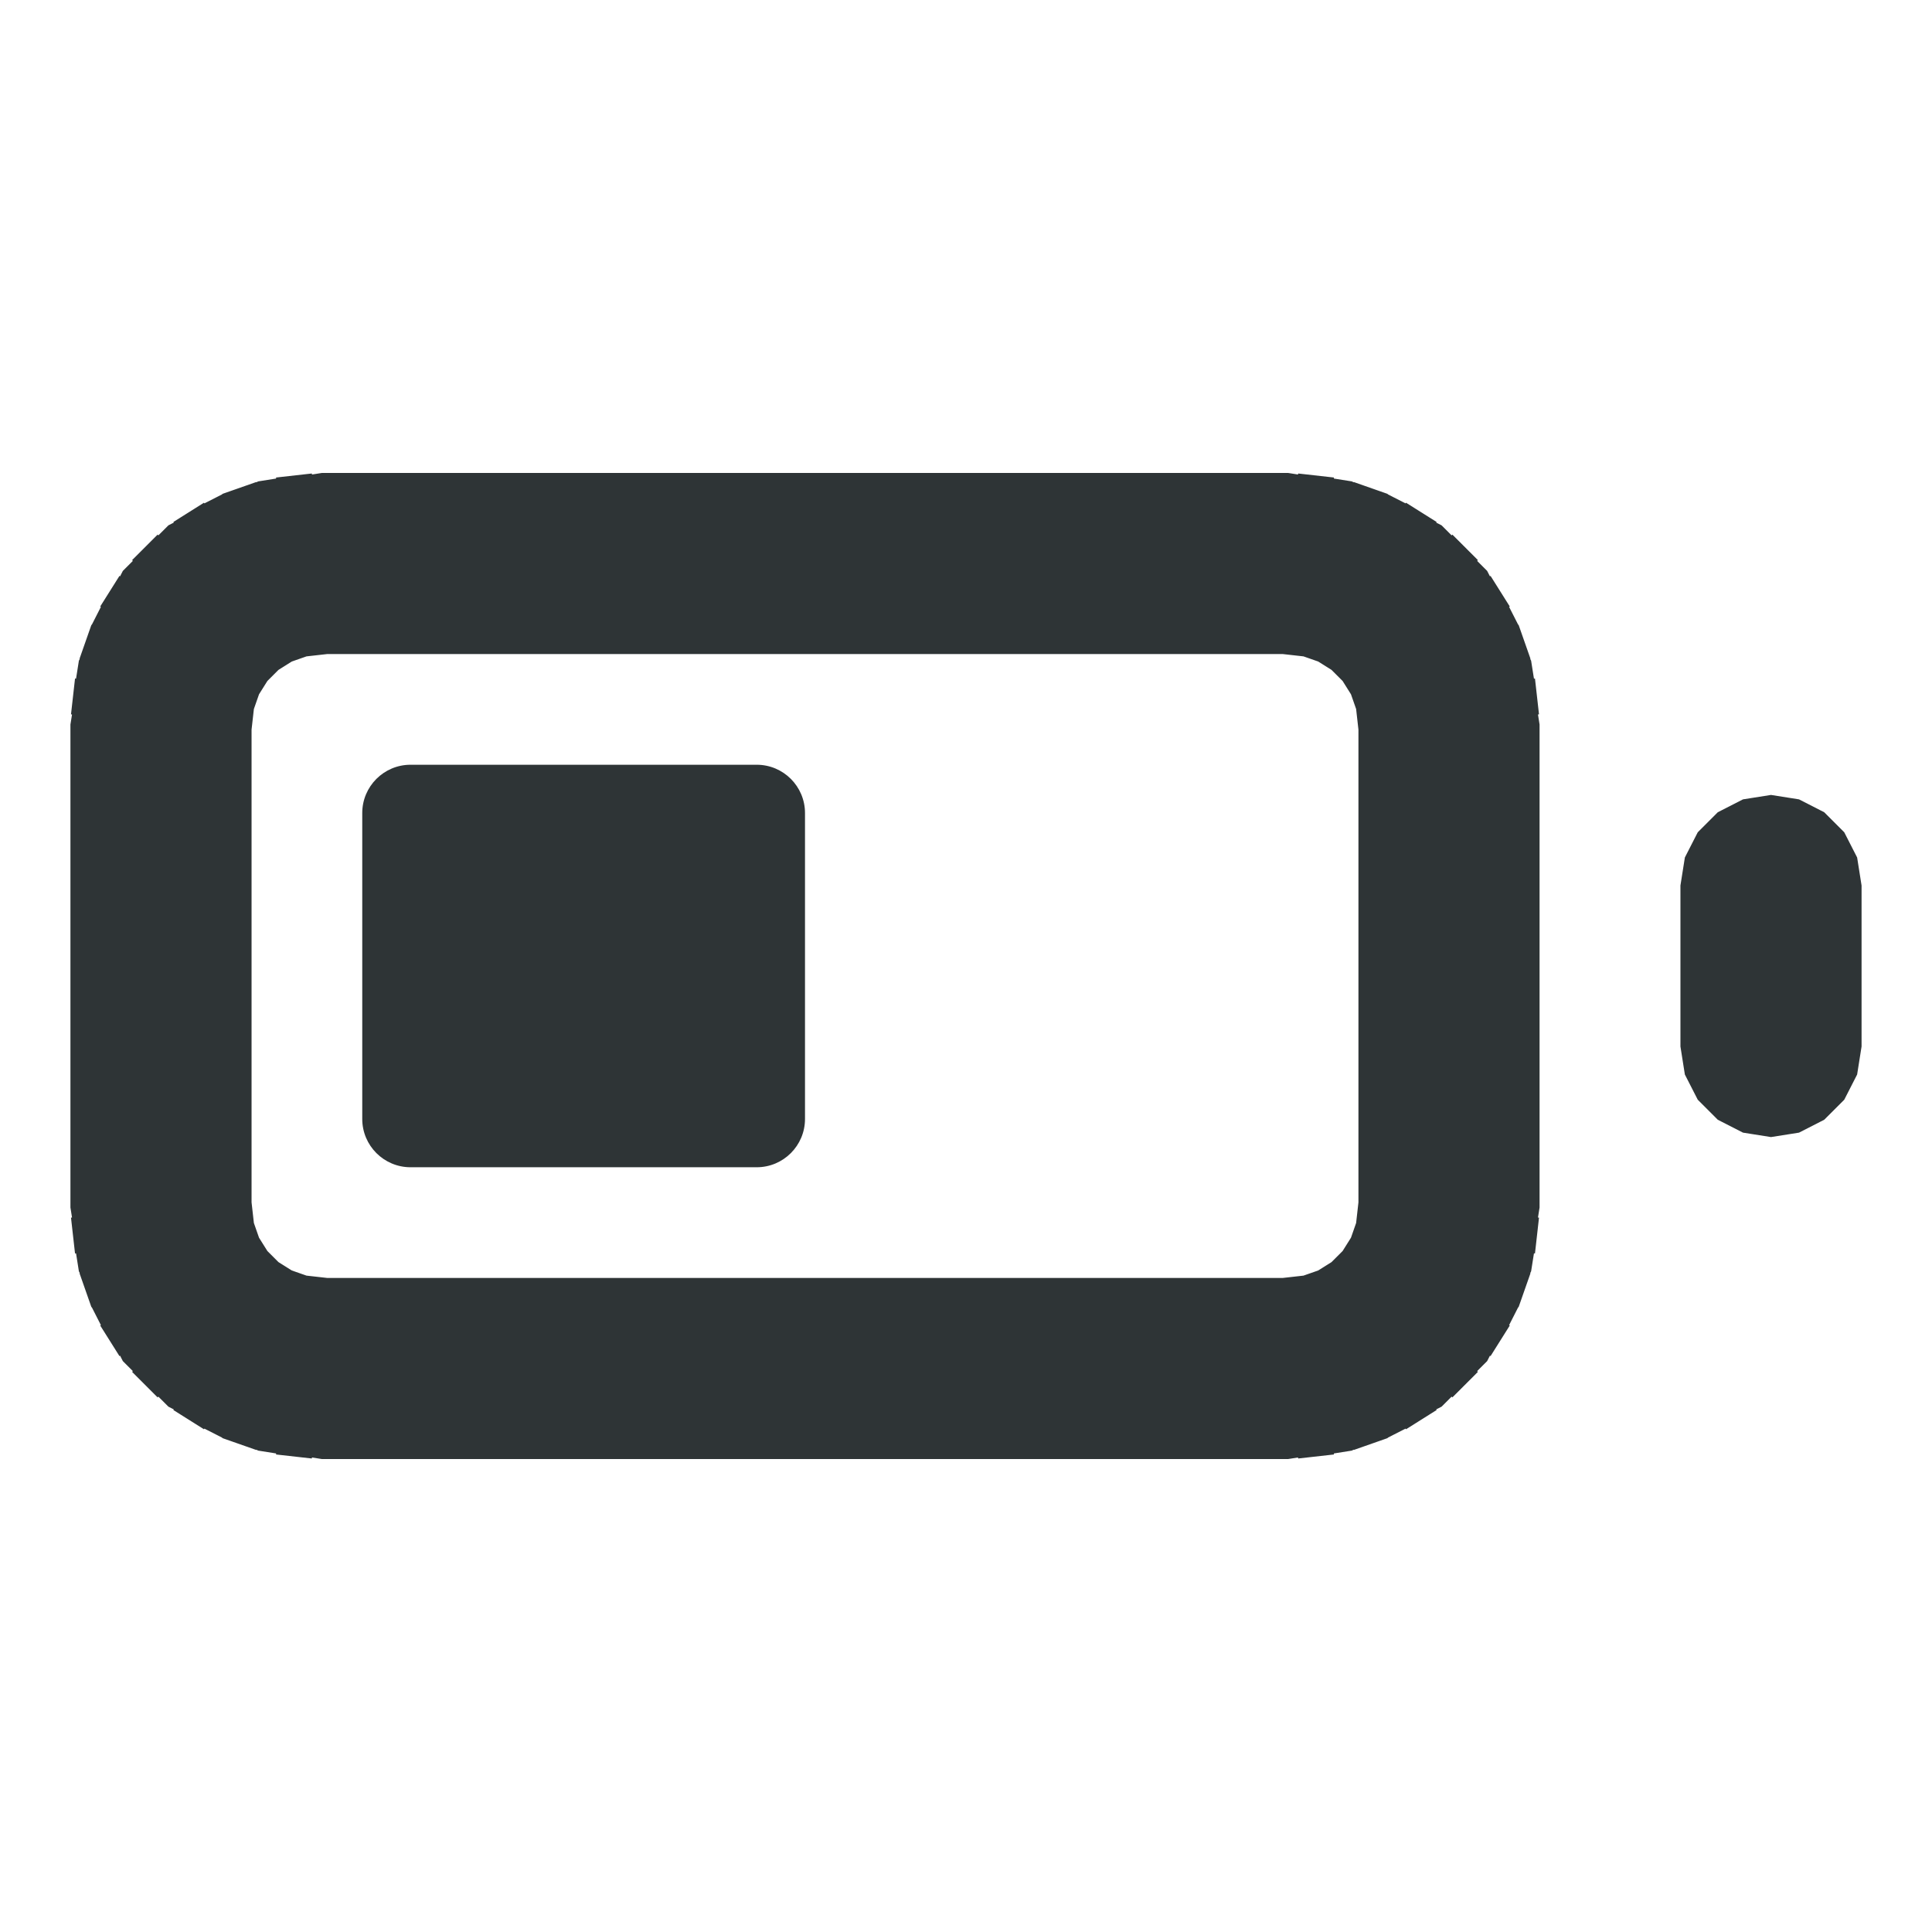
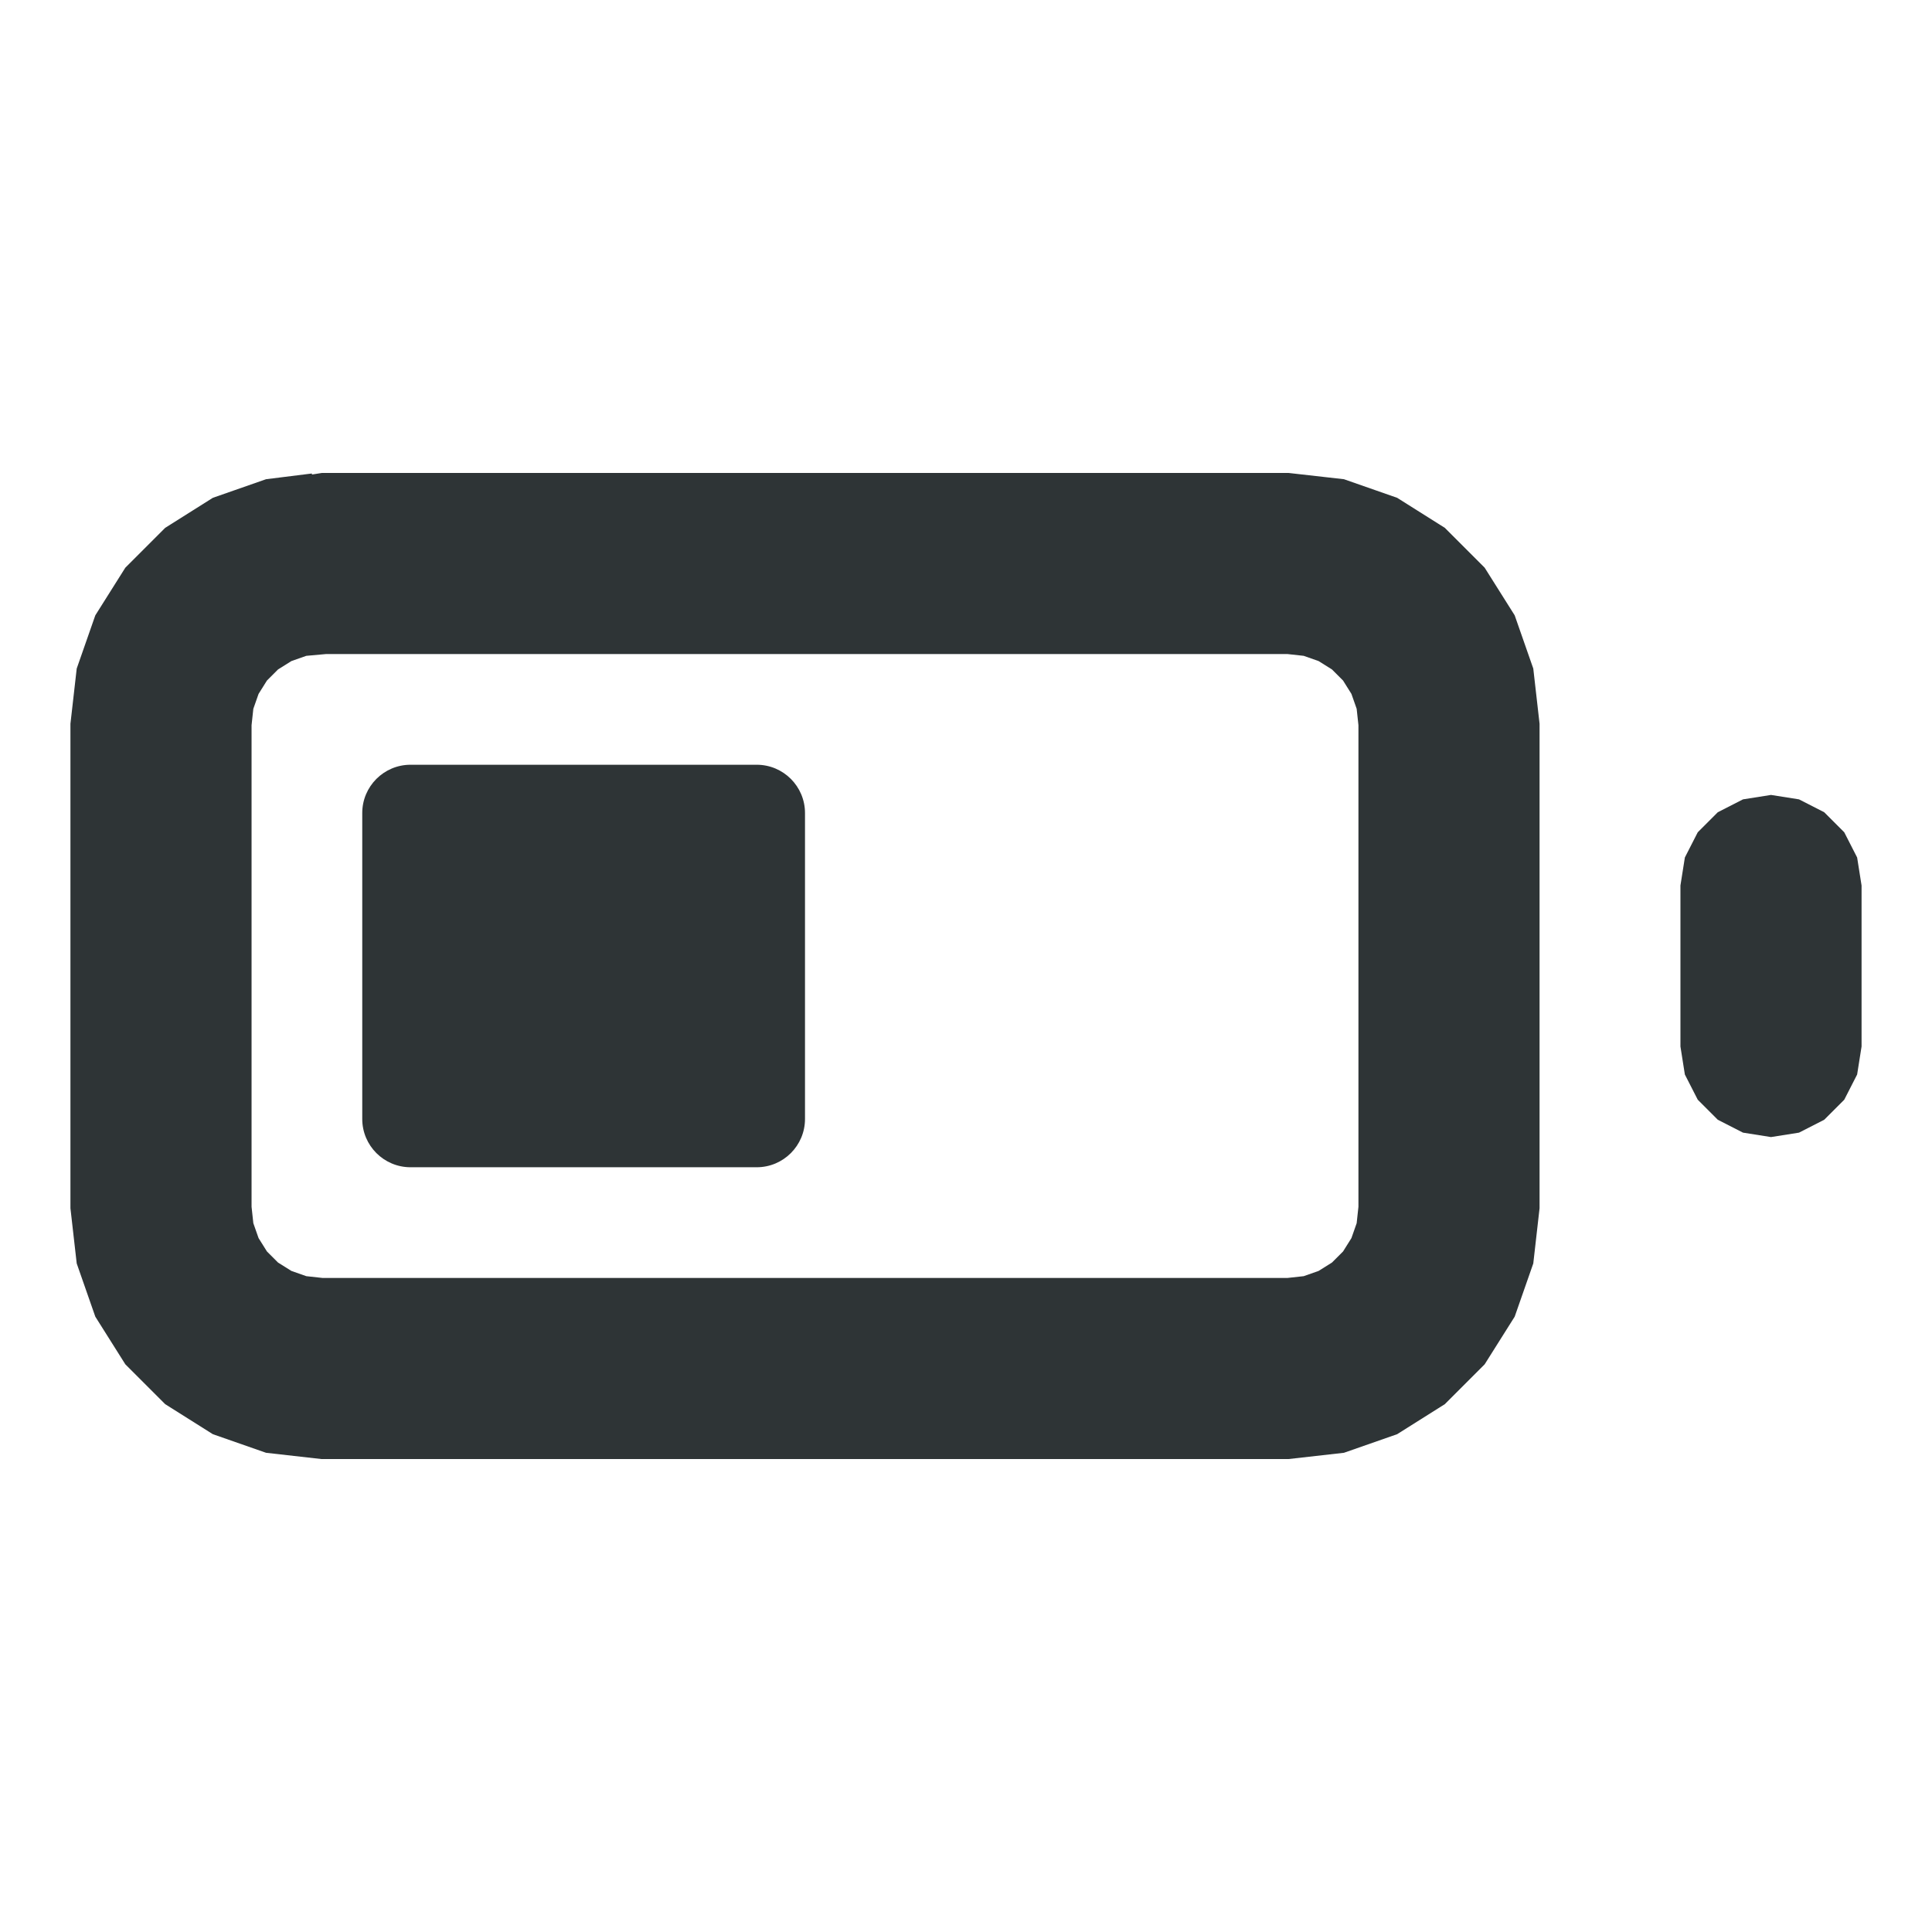
<svg xmlns="http://www.w3.org/2000/svg" width="16" height="16" viewBox="0 0 24 24">
-   <path d="M4 5.875L16 5.875L16 8.125L4 8.125ZM16.126 5.882L16.571 5.932L16.319 8.168L15.874 8.118ZM16.817 5.988L17.239 6.136L16.496 8.26L16.073 8.112ZM17.466 6.245L17.846 6.484L16.648 8.389L16.269 8.151ZM18.042 6.641L18.359 6.958L16.768 8.549L16.451 8.232ZM18.516 7.154L18.755 7.534L16.849 8.731L16.611 8.352ZM18.864 7.761L19.012 8.183L16.888 8.927L16.74 8.504ZM19.068 8.429L19.118 8.874L16.882 9.126L16.832 8.681ZM19.125 9L19.125 15L16.875 15L16.875 9ZM19.118 15.126L19.068 15.571L16.832 15.319L16.882 14.874ZM19.012 15.817L18.864 16.239L16.74 15.496L16.888 15.073ZM18.755 16.466L18.516 16.846L16.611 15.648L16.849 15.269ZM18.359 17.042L18.042 17.359L16.451 15.768L16.768 15.451ZM17.846 17.516L17.466 17.755L16.269 15.849L16.648 15.611ZM17.239 17.864L16.817 18.012L16.073 15.888L16.496 15.74ZM16.571 18.068L16.126 18.118L15.874 15.882L16.319 15.832ZM16 18.125L4 18.125L4 15.875L16 15.875ZM3.874 18.118L3.429 18.068L3.681 15.832L4.126 15.882ZM3.183 18.012L2.761 17.864L3.504 15.74L3.927 15.888ZM2.534 17.755L2.154 17.516L3.352 15.611L3.731 15.849ZM1.958 17.359L1.641 17.042L3.232 15.451L3.549 15.768ZM1.484 16.846L1.245 16.466L3.151 15.269L3.389 15.648ZM1.136 16.239L0.988 15.817L3.112 15.073L3.26 15.496ZM0.932 15.571L0.882 15.126L3.118 14.874L3.168 15.319ZM0.875 15L0.875 9L3.125 9L3.125 15ZM0.882 8.874L0.932 8.429L3.168 8.681L3.118 9.126ZM0.988 8.183L1.136 7.761L3.26 8.504L3.112 8.927ZM1.245 7.534L1.484 7.154L3.389 8.352L3.151 8.731ZM1.641 6.958L1.958 6.641L3.549 8.232L3.232 8.549ZM2.154 6.484L2.534 6.245L3.731 8.151L3.352 8.389ZM2.761 6.136L3.183 5.988L3.927 8.112L3.504 8.26ZM3.429 5.932L3.874 5.882L4.126 8.118L3.681 8.168ZM5.125 7L5.07 7.348L4.91 7.661L4.661 7.91L4.348 8.07L4 8.125L3.652 8.07L3.339 7.91L3.09 7.661L2.93 7.348L2.875 7L2.93 6.652L3.09 6.339L3.339 6.09L3.652 5.93L4 5.875L4.348 5.93L4.661 6.09L4.91 6.339L5.07 6.652ZM17.125 7L17.07 7.348L16.91 7.661L16.661 7.91L16.348 8.07L16 8.125L15.652 8.07L15.339 7.91L15.09 7.661L14.93 7.348L14.875 7L14.93 6.652L15.09 6.339L15.339 6.09L15.652 5.93L16 5.875L16.348 5.93L16.661 6.09L16.91 6.339L17.07 6.652ZM17.57 7.05L17.515 7.398L17.355 7.711L17.106 7.96L16.793 8.12L16.445 8.175L16.097 8.12L15.784 7.96L15.535 7.711L15.375 7.398L15.32 7.05L15.375 6.703L15.535 6.389L15.784 6.14L16.097 5.98L16.445 5.925L16.793 5.98L17.106 6.14L17.355 6.389L17.515 6.703ZM17.993 7.198L17.938 7.546L17.778 7.859L17.529 8.108L17.215 8.268L16.868 8.323L16.52 8.268L16.207 8.108L15.958 7.859L15.798 7.546L15.743 7.198L15.798 6.85L15.958 6.537L16.207 6.288L16.52 6.128L16.868 6.073L17.215 6.128L17.529 6.288L17.778 6.537L17.938 6.85ZM18.372 7.436L18.317 7.784L18.157 8.098L17.908 8.346L17.595 8.506L17.247 8.561L16.899 8.506L16.586 8.346L16.337 8.098L16.177 7.784L16.122 7.436L16.177 7.089L16.337 6.775L16.586 6.526L16.899 6.366L17.247 6.311L17.595 6.366L17.908 6.526L18.157 6.775L18.317 7.089ZM18.689 7.753L18.634 8.101L18.474 8.414L18.225 8.663L17.911 8.823L17.564 8.878L17.216 8.823L16.902 8.663L16.654 8.414L16.494 8.101L16.439 7.753L16.494 7.405L16.654 7.092L16.902 6.843L17.216 6.683L17.564 6.628L17.911 6.683L18.225 6.843L18.474 7.092L18.634 7.405ZM18.927 8.132L18.872 8.48L18.712 8.793L18.463 9.042L18.15 9.202L17.802 9.257L17.454 9.202L17.141 9.042L16.892 8.793L16.732 8.48L16.677 8.132L16.732 7.785L16.892 7.471L17.141 7.222L17.454 7.062L17.802 7.007L18.15 7.062L18.463 7.222L18.712 7.471L18.872 7.785ZM19.075 8.555L19.02 8.903L18.86 9.216L18.611 9.465L18.297 9.625L17.95 9.68L17.602 9.625L17.289 9.465L17.04 9.216L16.88 8.903L16.825 8.555L16.88 8.207L17.04 7.894L17.289 7.645L17.602 7.485L17.95 7.43L18.297 7.485L18.611 7.645L18.86 7.894L19.02 8.207ZM19.125 9L19.07 9.348L18.91 9.661L18.661 9.91L18.348 10.07L18 10.125L17.652 10.07L17.339 9.91L17.09 9.661L16.93 9.348L16.875 9L16.93 8.652L17.09 8.339L17.339 8.09L17.652 7.93L18 7.875L18.348 7.93L18.661 8.09L18.91 8.339L19.07 8.652ZM19.125 15L19.07 15.348L18.91 15.661L18.661 15.91L18.348 16.07L18 16.125L17.652 16.07L17.339 15.91L17.09 15.661L16.93 15.348L16.875 15L16.93 14.652L17.09 14.339L17.339 14.09L17.652 13.93L18 13.875L18.348 13.93L18.661 14.09L18.91 14.339L19.07 14.652ZM19.075 15.445L19.02 15.793L18.86 16.106L18.611 16.355L18.297 16.515L17.95 16.57L17.602 16.515L17.289 16.355L17.04 16.106L16.88 15.793L16.825 15.445L16.88 15.097L17.04 14.784L17.289 14.535L17.602 14.375L17.95 14.32L18.297 14.375L18.611 14.535L18.86 14.784L19.02 15.097ZM18.927 15.868L18.872 16.215L18.712 16.529L18.463 16.778L18.15 16.938L17.802 16.993L17.454 16.938L17.141 16.778L16.892 16.529L16.732 16.215L16.677 15.868L16.732 15.52L16.892 15.207L17.141 14.958L17.454 14.798L17.802 14.743L18.15 14.798L18.463 14.958L18.712 15.207L18.872 15.52ZM18.689 16.247L18.634 16.595L18.474 16.908L18.225 17.157L17.911 17.317L17.564 17.372L17.216 17.317L16.902 17.157L16.654 16.908L16.494 16.595L16.439 16.247L16.494 15.899L16.654 15.586L16.902 15.337L17.216 15.177L17.564 15.122L17.911 15.177L18.225 15.337L18.474 15.586L18.634 15.899ZM18.372 16.564L18.317 16.911L18.157 17.225L17.908 17.474L17.595 17.634L17.247 17.689L16.899 17.634L16.586 17.474L16.337 17.225L16.177 16.911L16.122 16.564L16.177 16.216L16.337 15.902L16.586 15.654L16.899 15.494L17.247 15.439L17.595 15.494L17.908 15.654L18.157 15.902L18.317 16.216ZM17.993 16.802L17.938 17.15L17.778 17.463L17.529 17.712L17.215 17.872L16.868 17.927L16.52 17.872L16.207 17.712L15.958 17.463L15.798 17.15L15.743 16.802L15.798 16.454L15.958 16.141L16.207 15.892L16.52 15.732L16.868 15.677L17.215 15.732L17.529 15.892L17.778 16.141L17.938 16.454ZM17.57 16.95L17.515 17.297L17.355 17.611L17.106 17.86L16.793 18.02L16.445 18.075L16.097 18.02L15.784 17.86L15.535 17.611L15.375 17.297L15.32 16.95L15.375 16.602L15.535 16.289L15.784 16.04L16.097 15.88L16.445 15.825L16.793 15.88L17.106 16.04L17.355 16.289L17.515 16.602ZM17.125 17L17.07 17.348L16.91 17.661L16.661 17.91L16.348 18.07L16 18.125L15.652 18.07L15.339 17.91L15.09 17.661L14.93 17.348L14.875 17L14.93 16.652L15.09 16.339L15.339 16.09L15.652 15.93L16 15.875L16.348 15.93L16.661 16.09L16.91 16.339L17.07 16.652ZM5.125 17L5.07 17.348L4.91 17.661L4.661 17.91L4.348 18.07L4 18.125L3.652 18.07L3.339 17.91L3.09 17.661L2.93 17.348L2.875 17L2.93 16.652L3.09 16.339L3.339 16.09L3.652 15.93L4 15.875L4.348 15.93L4.661 16.09L4.91 16.339L5.07 16.652ZM4.68 16.95L4.625 17.297L4.465 17.611L4.216 17.86L3.903 18.02L3.555 18.075L3.207 18.02L2.894 17.86L2.645 17.611L2.485 17.297L2.43 16.95L2.485 16.602L2.645 16.289L2.894 16.04L3.207 15.88L3.555 15.825L3.903 15.88L4.216 16.04L4.465 16.289L4.625 16.602ZM4.257 16.802L4.202 17.15L4.042 17.463L3.793 17.712L3.48 17.872L3.132 17.927L2.785 17.872L2.471 17.712L2.222 17.463L2.062 17.15L2.007 16.802L2.062 16.454L2.222 16.141L2.471 15.892L2.785 15.732L3.132 15.677L3.48 15.732L3.793 15.892L4.042 16.141L4.202 16.454ZM3.878 16.564L3.823 16.911L3.663 17.225L3.414 17.474L3.101 17.634L2.753 17.689L2.405 17.634L2.092 17.474L1.843 17.225L1.683 16.911L1.628 16.564L1.683 16.216L1.843 15.902L2.092 15.654L2.405 15.494L2.753 15.439L3.101 15.494L3.414 15.654L3.663 15.902L3.823 16.216ZM3.561 16.247L3.506 16.595L3.346 16.908L3.098 17.157L2.784 17.317L2.436 17.372L2.089 17.317L1.775 17.157L1.526 16.908L1.366 16.595L1.311 16.247L1.366 15.899L1.526 15.586L1.775 15.337L2.089 15.177L2.436 15.122L2.784 15.177L3.098 15.337L3.346 15.586L3.506 15.899ZM3.323 15.868L3.268 16.215L3.108 16.529L2.859 16.778L2.546 16.938L2.198 16.993L1.85 16.938L1.537 16.778L1.288 16.529L1.128 16.215L1.073 15.868L1.128 15.52L1.288 15.207L1.537 14.958L1.85 14.798L2.198 14.743L2.546 14.798L2.859 14.958L3.108 15.207L3.268 15.52ZM3.175 15.445L3.12 15.793L2.96 16.106L2.711 16.355L2.398 16.515L2.05 16.57L1.703 16.515L1.389 16.355L1.14 16.106L0.98 15.793L0.925 15.445L0.98 15.097L1.14 14.784L1.389 14.535L1.703 14.375L2.05 14.32L2.398 14.375L2.711 14.535L2.96 14.784L3.12 15.097ZM3.125 15L3.07 15.348L2.91 15.661L2.661 15.91L2.348 16.07L2 16.125L1.652 16.07L1.339 15.91L1.09 15.661L0.93 15.348L0.875 15L0.93 14.652L1.09 14.339L1.339 14.09L1.652 13.93L2 13.875L2.348 13.93L2.661 14.09L2.91 14.339L3.07 14.652ZM3.125 9L3.07 9.348L2.91 9.661L2.661 9.91L2.348 10.07L2 10.125L1.652 10.07L1.339 9.91L1.09 9.661L0.93 9.348L0.875 9L0.93 8.652L1.09 8.339L1.339 8.09L1.652 7.93L2 7.875L2.348 7.93L2.661 8.09L2.91 8.339L3.07 8.652ZM3.175 8.555L3.12 8.903L2.96 9.216L2.711 9.465L2.398 9.625L2.05 9.68L1.703 9.625L1.389 9.465L1.14 9.216L0.98 8.903L0.925 8.555L0.98 8.207L1.14 7.894L1.389 7.645L1.703 7.485L2.05 7.43L2.398 7.485L2.711 7.645L2.96 7.894L3.12 8.207ZM3.323 8.132L3.268 8.48L3.108 8.793L2.859 9.042L2.546 9.202L2.198 9.257L1.85 9.202L1.537 9.042L1.288 8.793L1.128 8.48L1.073 8.132L1.128 7.785L1.288 7.471L1.537 7.222L1.85 7.062L2.198 7.007L2.546 7.062L2.859 7.222L3.108 7.471L3.268 7.785ZM3.561 7.753L3.506 8.101L3.346 8.414L3.098 8.663L2.784 8.823L2.436 8.878L2.089 8.823L1.775 8.663L1.526 8.414L1.366 8.101L1.311 7.753L1.366 7.405L1.526 7.092L1.775 6.843L2.089 6.683L2.436 6.628L2.784 6.683L3.098 6.843L3.346 7.092L3.506 7.405ZM3.878 7.436L3.823 7.784L3.663 8.098L3.414 8.346L3.101 8.506L2.753 8.561L2.405 8.506L2.092 8.346L1.843 8.098L1.683 7.784L1.628 7.436L1.683 7.089L1.843 6.775L2.092 6.526L2.405 6.366L2.753 6.311L3.101 6.366L3.414 6.526L3.663 6.775L3.823 7.089ZM4.257 7.198L4.202 7.546L4.042 7.859L3.793 8.108L3.48 8.268L3.132 8.323L2.785 8.268L2.471 8.108L2.222 7.859L2.062 7.546L2.007 7.198L2.062 6.85L2.222 6.537L2.471 6.288L2.785 6.128L3.132 6.073L3.48 6.128L3.793 6.288L4.042 6.537L4.202 6.85ZM4.68 7.05L4.625 7.398L4.465 7.711L4.216 7.96L3.903 8.12L3.555 8.175L3.207 8.12L2.894 7.96L2.645 7.711L2.485 7.398L2.43 7.05L2.485 6.703L2.645 6.389L2.894 6.14L3.207 5.98L3.555 5.925L3.903 5.98L4.216 6.14L4.465 6.389L4.625 6.703ZM5.125 7L5.07 7.348L4.91 7.661L4.661 7.91L4.348 8.07L4 8.125L3.652 8.07L3.339 7.91L3.09 7.661L2.93 7.348L2.875 7L2.93 6.652L3.09 6.339L3.339 6.09L3.652 5.93L4 5.875L4.348 5.93L4.661 6.09L4.91 6.339L5.07 6.652ZM23.125 11L23.125 13L20.875 13L20.875 11ZM23.125 11L23.07 11.348L22.91 11.661L22.661 11.91L22.348 12.07L22 12.125L21.652 12.07L21.339 11.91L21.09 11.661L20.93 11.348L20.875 11L20.93 10.652L21.09 10.339L21.339 10.09L21.652 9.93L22 9.875L22.348 9.93L22.661 10.09L22.91 10.339L23.07 10.652ZM23.125 13L23.07 13.348L22.91 13.661L22.661 13.91L22.348 14.07L22 14.125L21.652 14.07L21.339 13.91L21.09 13.661L20.93 13.348L20.875 13L20.93 12.652L21.09 12.339L21.339 12.09L21.652 11.93L22 11.875L22.348 11.93L22.661 12.09L22.91 12.339L23.07 12.652Z" fill="#2e3436" />
+   <path d="M4 5.875L16.005 5.875L16.695 5.953L17.356 6.184L17.948 6.557L18.443 7.052L18.816 7.644L19.047 8.305L19.125 8.991L19.125 15.009L19.047 15.695L18.816 16.356L18.443 16.948L17.948 17.443L17.356 17.816L16.695 18.047L16.005 18.125L3.995 18.125L3.305 18.047L2.644 17.816L2.052 17.443L1.557 16.948L1.184 16.356L0.953 15.695L0.875 15.009L0.875 8.991L0.953 8.305L1.184 7.644L1.557 7.052L2.052 6.557L2.644 6.184L3.305 5.953L3.874 5.882L4.126 8.118L3.805 8.147L3.62 8.212L3.454 8.316L3.316 8.454L3.212 8.62L3.147 8.805L3.125 9.009L3.125 14.991L3.147 15.195L3.212 15.38L3.316 15.546L3.454 15.684L3.62 15.788L3.805 15.853L4.005 15.875L15.995 15.875L16.195 15.853L16.38 15.788L16.546 15.684L16.684 15.546L16.788 15.38L16.853 15.195L16.875 14.991L16.875 9.009L16.853 8.805L16.788 8.62L16.684 8.454L16.546 8.316L16.38 8.212L16.195 8.147L15.995 8.125L4 8.125ZM5.125 7L5.07 7.348L4.91 7.661L4.661 7.91L4.348 8.07L4 8.125L3.652 8.07L3.339 7.91L3.09 7.661L2.93 7.348L2.875 7L2.93 6.652L3.09 6.339L3.339 6.09L3.652 5.93L4 5.875L4.348 5.93L4.661 6.09L4.91 6.339L5.07 6.652ZM5.125 7L5.07 7.348L4.91 7.661L4.661 7.91L4.348 8.07L4 8.125L3.652 8.07L3.339 7.91L3.09 7.661L2.93 7.348L2.875 7L2.93 6.652L3.09 6.339L3.339 6.09L3.652 5.93L4 5.875L4.348 5.93L4.661 6.09L4.91 6.339L5.07 6.652ZM23.125 11L23.125 13L20.875 13L20.875 11ZM23.125 11L23.07 11.348L22.91 11.661L22.661 11.91L22.348 12.07L22 12.125L21.652 12.07L21.339 11.91L21.09 11.661L20.93 11.348L20.875 11L20.93 10.652L21.09 10.339L21.339 10.09L21.652 9.93L22 9.875L22.348 9.93L22.661 10.09L22.91 10.339L23.07 10.652ZM23.125 13L23.07 13.348L22.91 13.661L22.661 13.91L22.348 14.07L22 14.125L21.652 14.07L21.339 13.91L21.09 13.661L20.93 13.348L20.875 13L20.93 12.652L21.09 12.339L21.339 12.09L21.652 11.93L22 11.875L22.348 11.93L22.661 12.09L22.91 12.339L23.07 12.652Z" fill="#2e3436" />
  <path d="M5.1 9.5h4.3a0.6 0.6 0 0 1 0.6 0.6v3.8a0.6 0.6 0 0 1 -0.6 0.6h-4.3a0.6 0.6 0 0 1 -0.6 -0.6v-3.8a0.6 0.6 0 0 1 0.6 -0.6z" fill="#2e3436" />
</svg>
